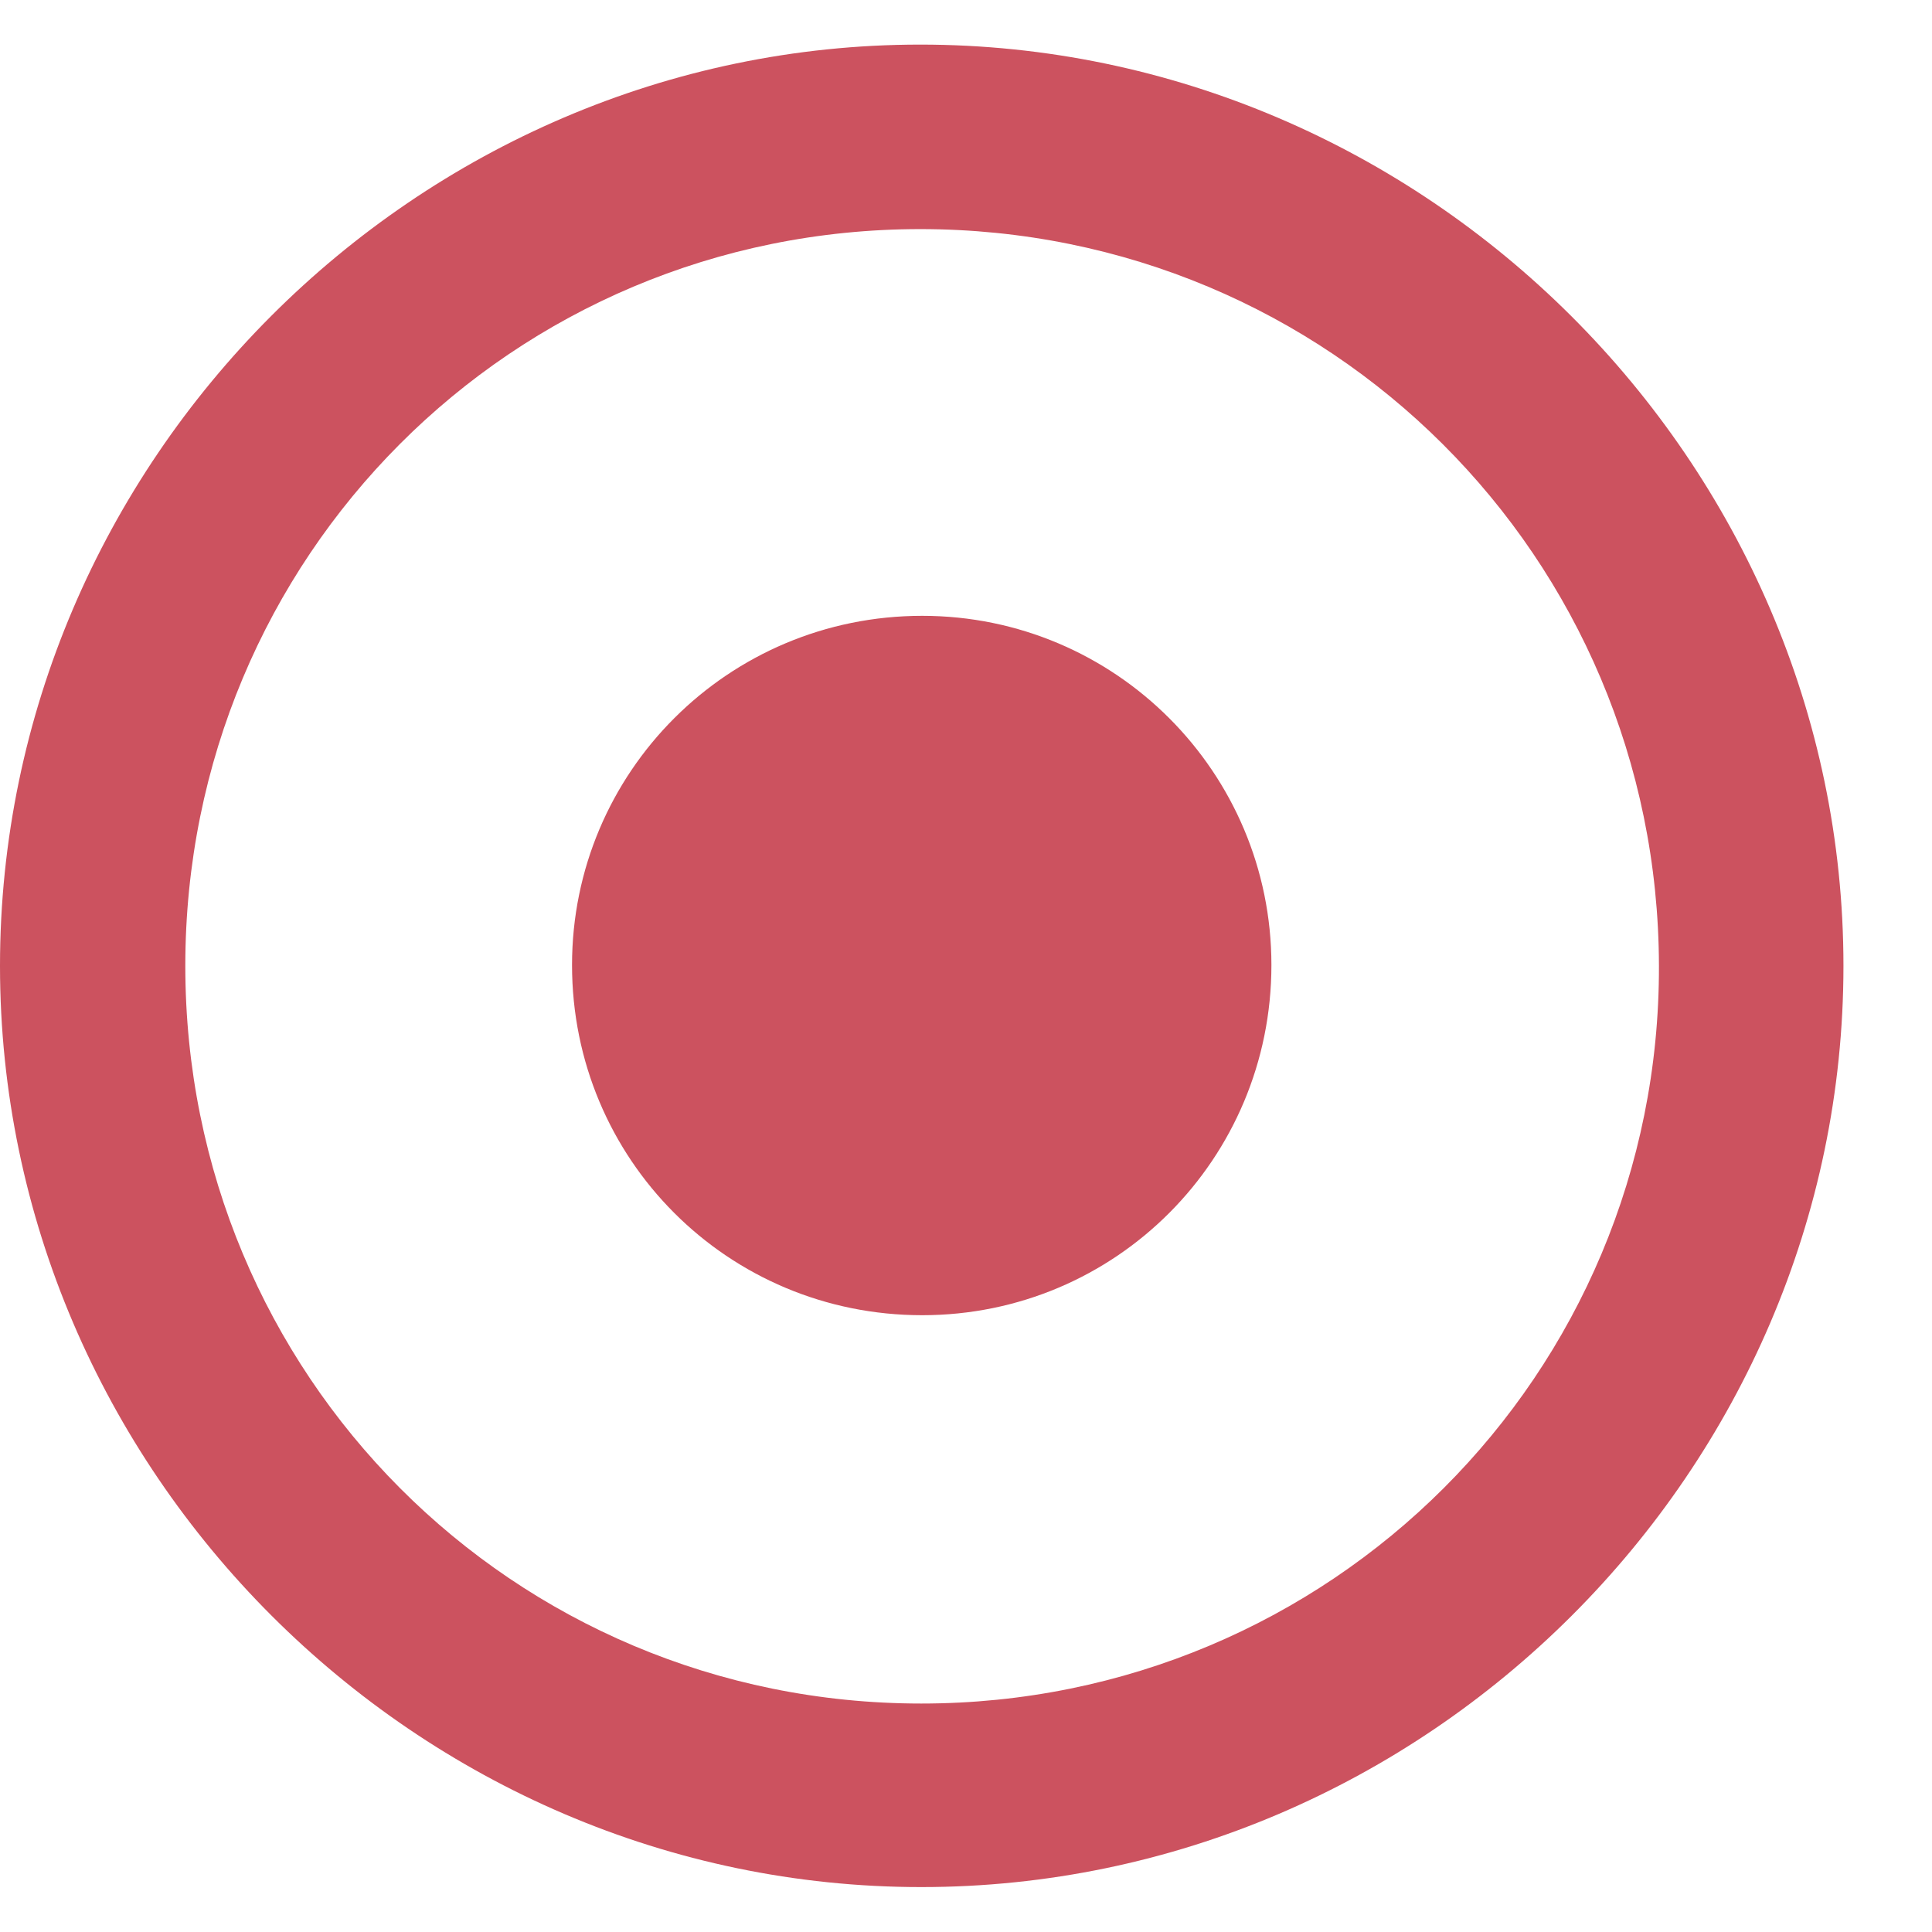
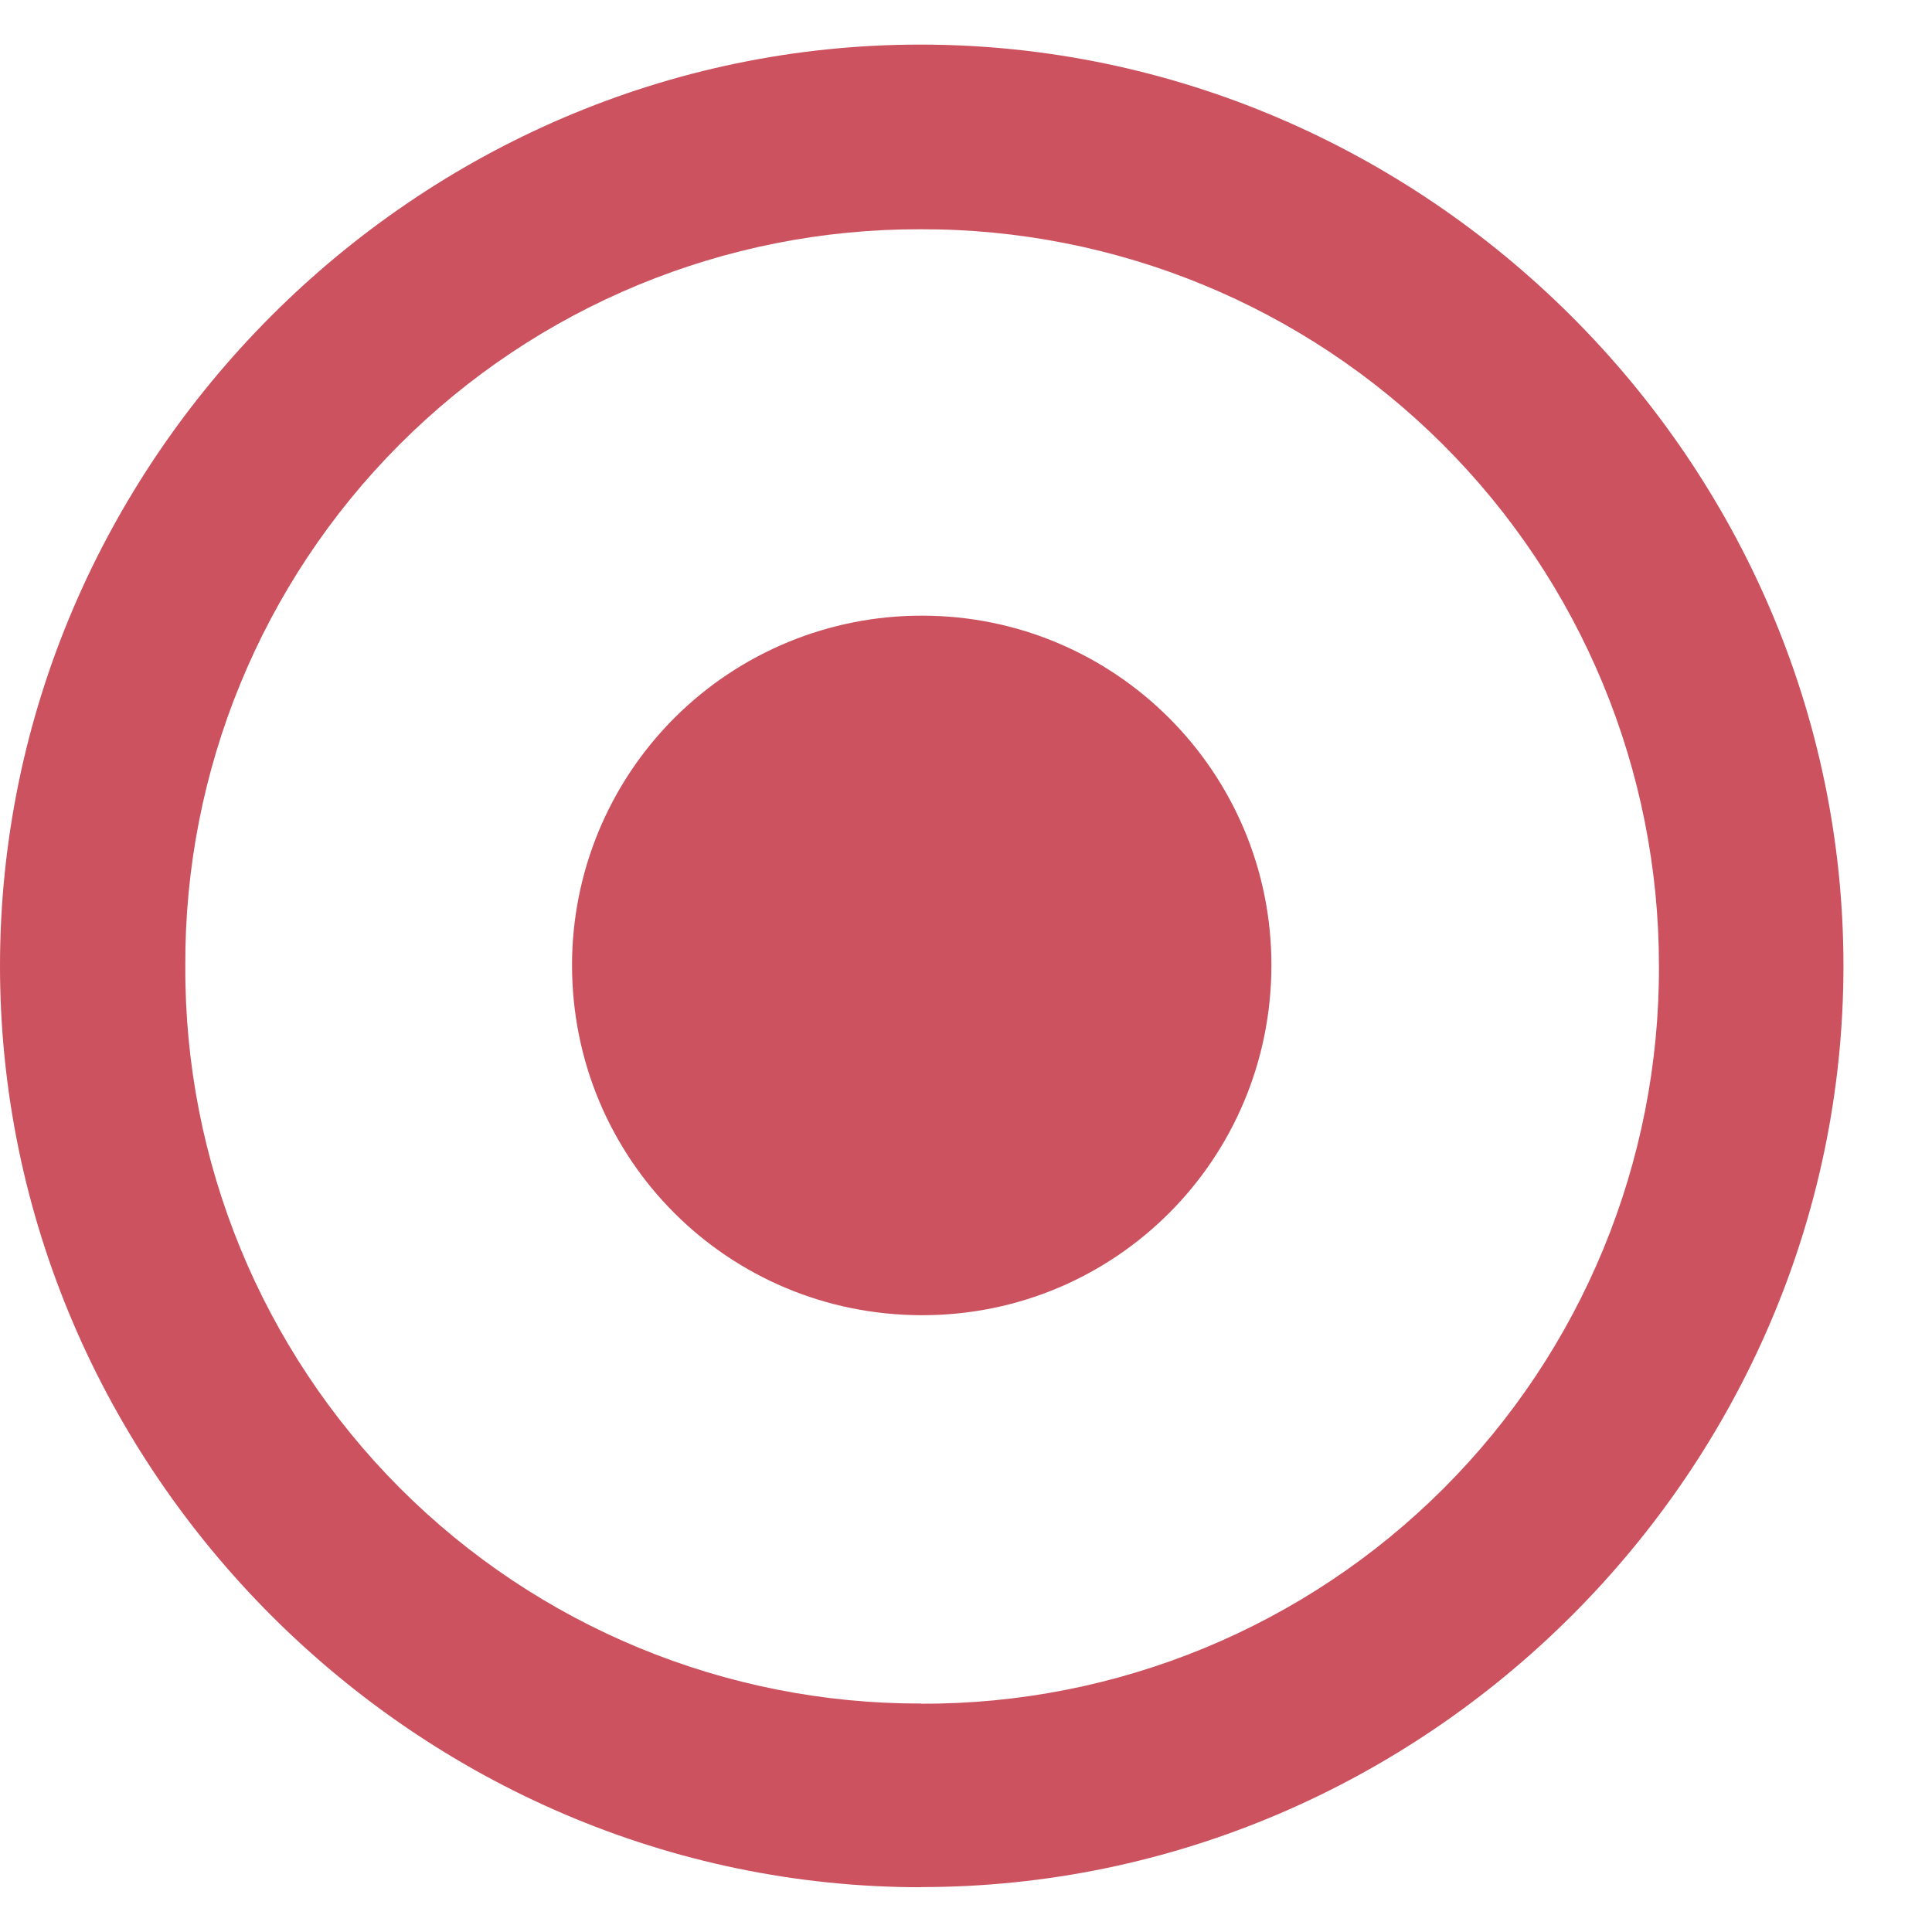
- <svg xmlns="http://www.w3.org/2000/svg" width="12" height="12" viewBox="0 0 12 12" fill="none">
-   <path d="M5.722 11.721C8.86 11.721 11.45 9.132 11.45 5.999C11.45 2.867 8.854 0.277 5.716 0.277C2.584 0.277 0 2.867 0 5.999C0 9.132 2.59 11.721 5.722 11.721ZM5.722 10.581C3.182 10.581 1.151 8.539 1.151 5.999C1.151 3.459 3.182 1.423 5.716 1.423C8.257 1.423 10.299 3.459 10.304 5.999C10.31 8.539 8.262 10.581 5.722 10.581ZM5.728 8.169C6.928 8.169 7.897 7.2 7.897 5.994C7.897 4.798 6.928 3.825 5.728 3.825C4.521 3.825 3.553 4.798 3.553 5.994C3.553 7.2 4.521 8.169 5.728 8.169Z" fill="#CC525F" />
+ <svg xmlns="http://www.w3.org/2000/svg" width="12" height="12" fill="none" viewBox="0 0 12 12">
+   <path fill="#CC525F" d="M5.722 11.721c3.138 0 5.728-2.59 5.728-5.722 0-3.132-2.596-5.722-5.734-5.722C2.584.277 0 2.867 0 6s2.59 5.722 5.722 5.722Zm0-1.14A4.56 4.56 0 0 1 1.151 6a4.554 4.554 0 0 1 4.565-4.576A4.573 4.573 0 0 1 10.304 6a4.566 4.566 0 0 1-4.582 4.582Zm.006-2.412c1.2 0 2.169-.969 2.169-2.175a2.17 2.17 0 0 0-2.17-2.17 2.17 2.17 0 0 0-2.174 2.17c0 1.206.968 2.175 2.175 2.175Z" />
</svg>
